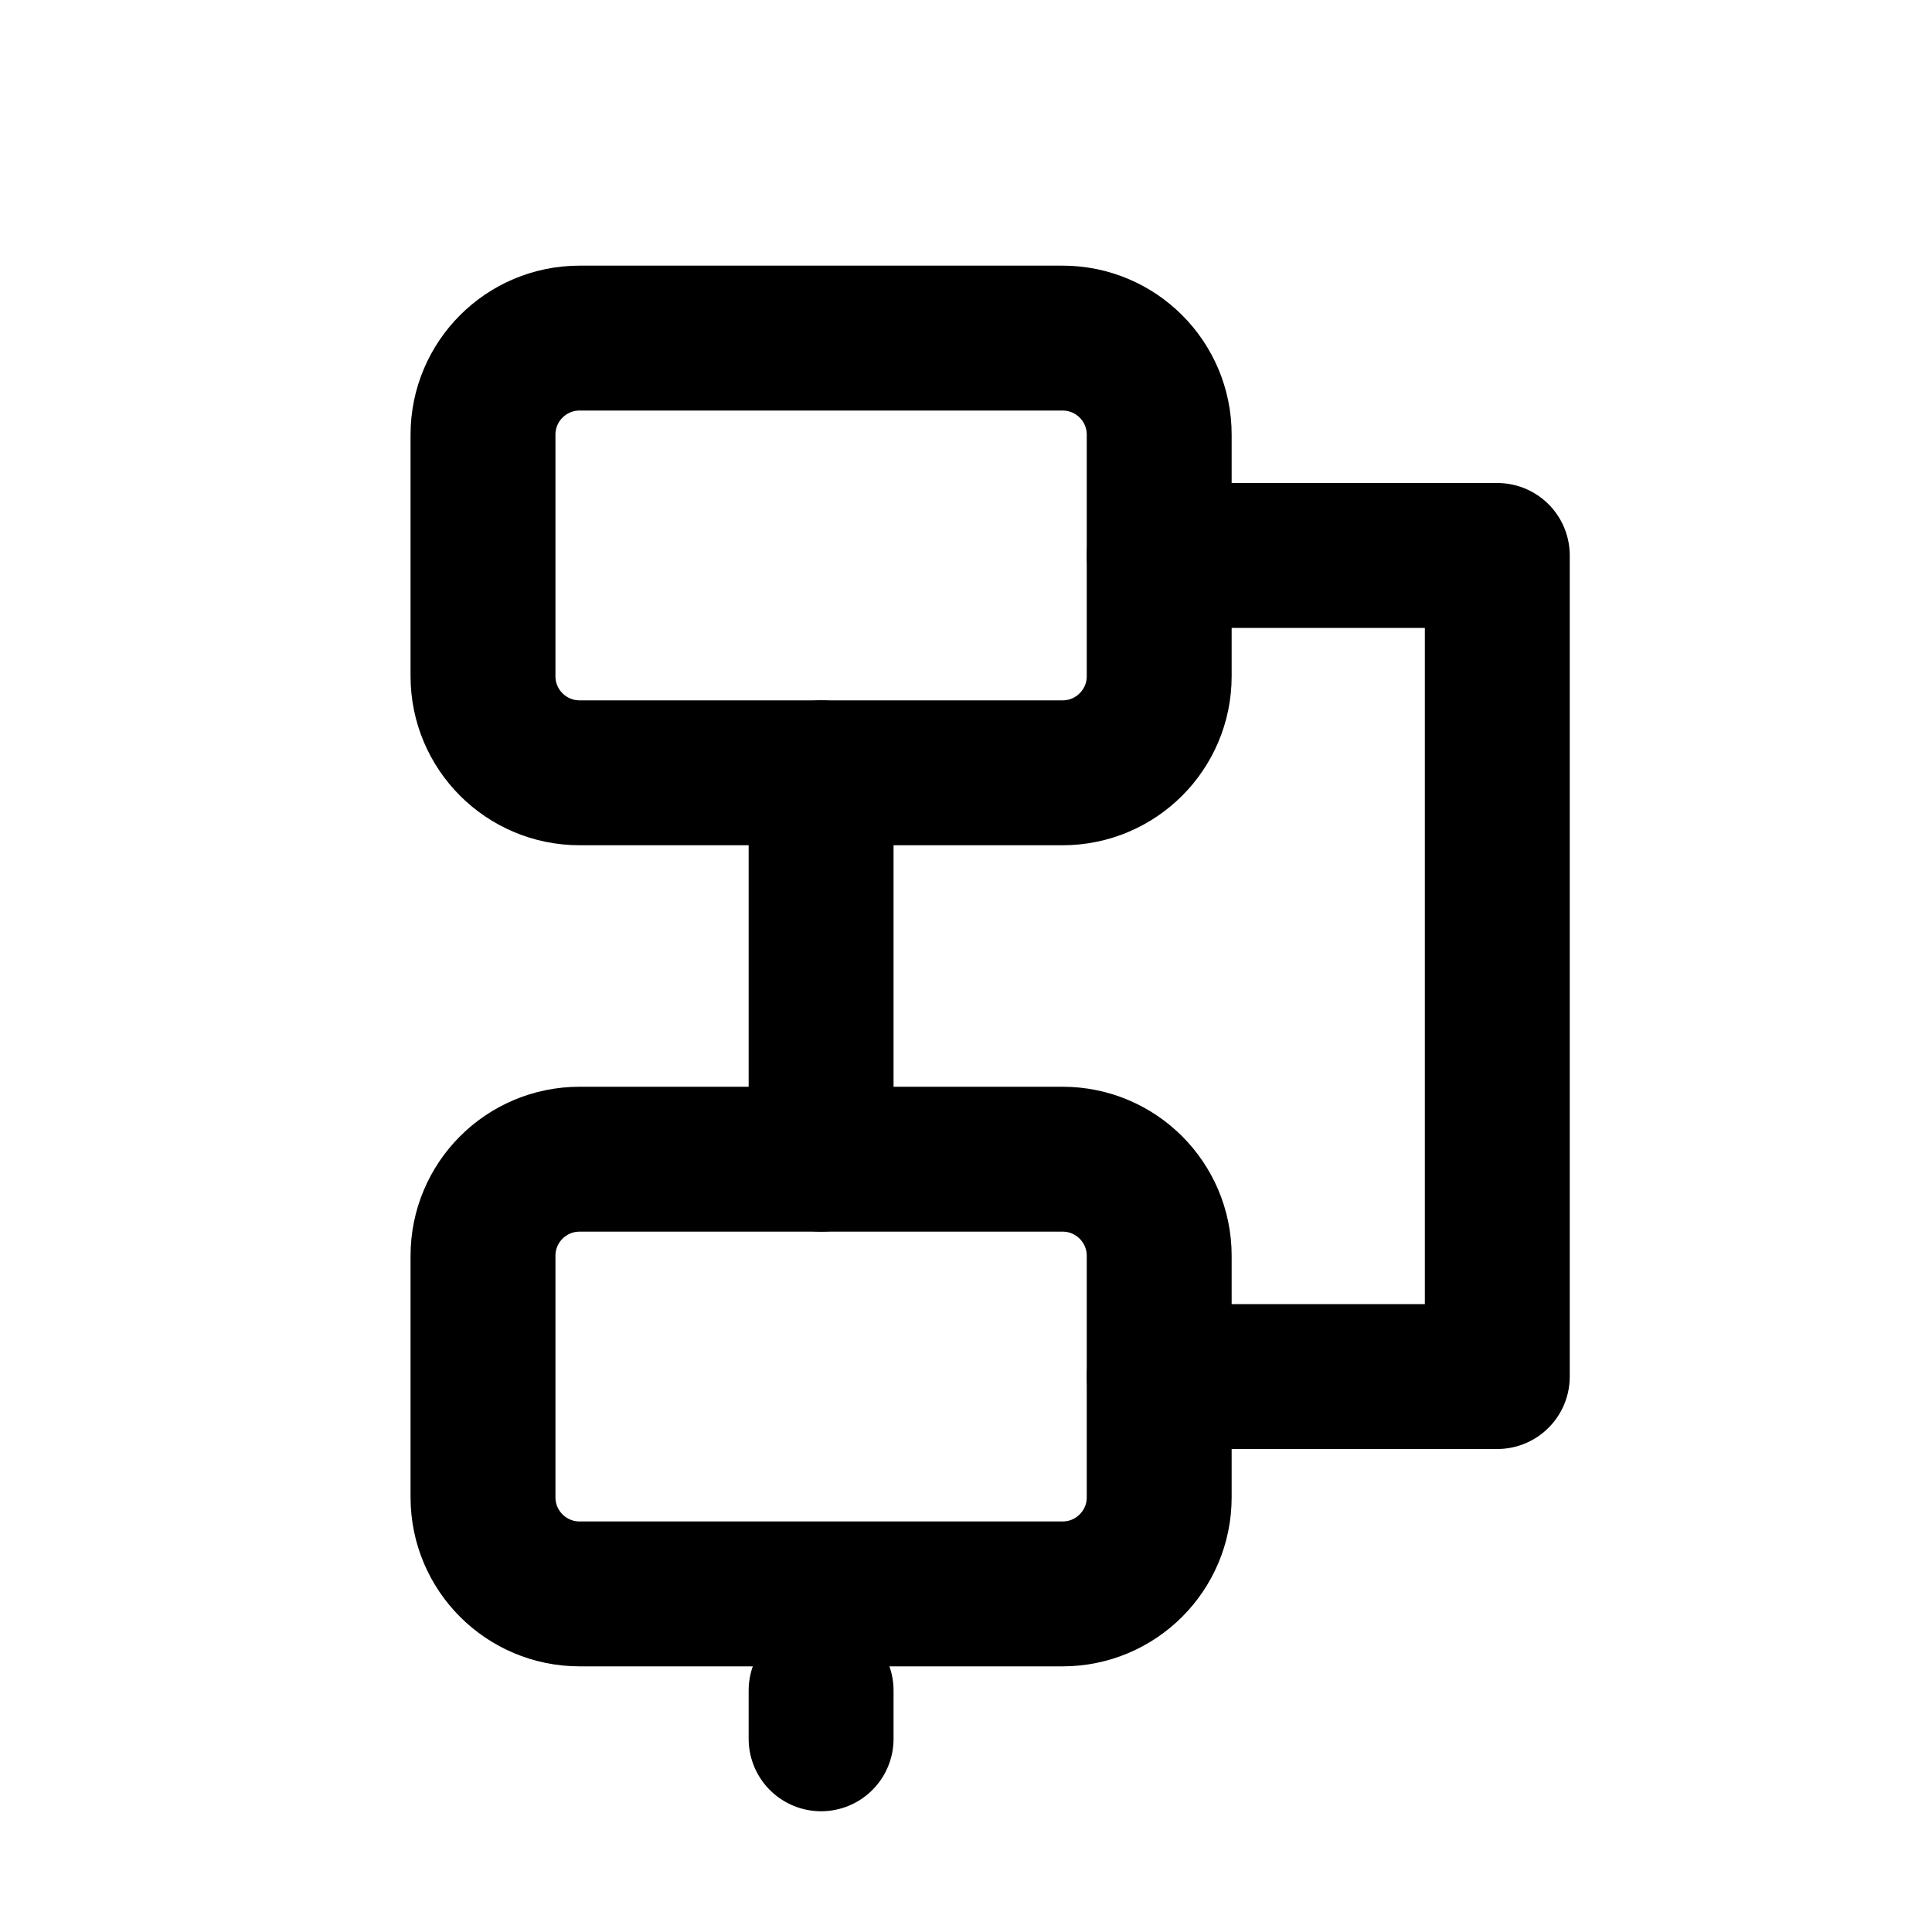
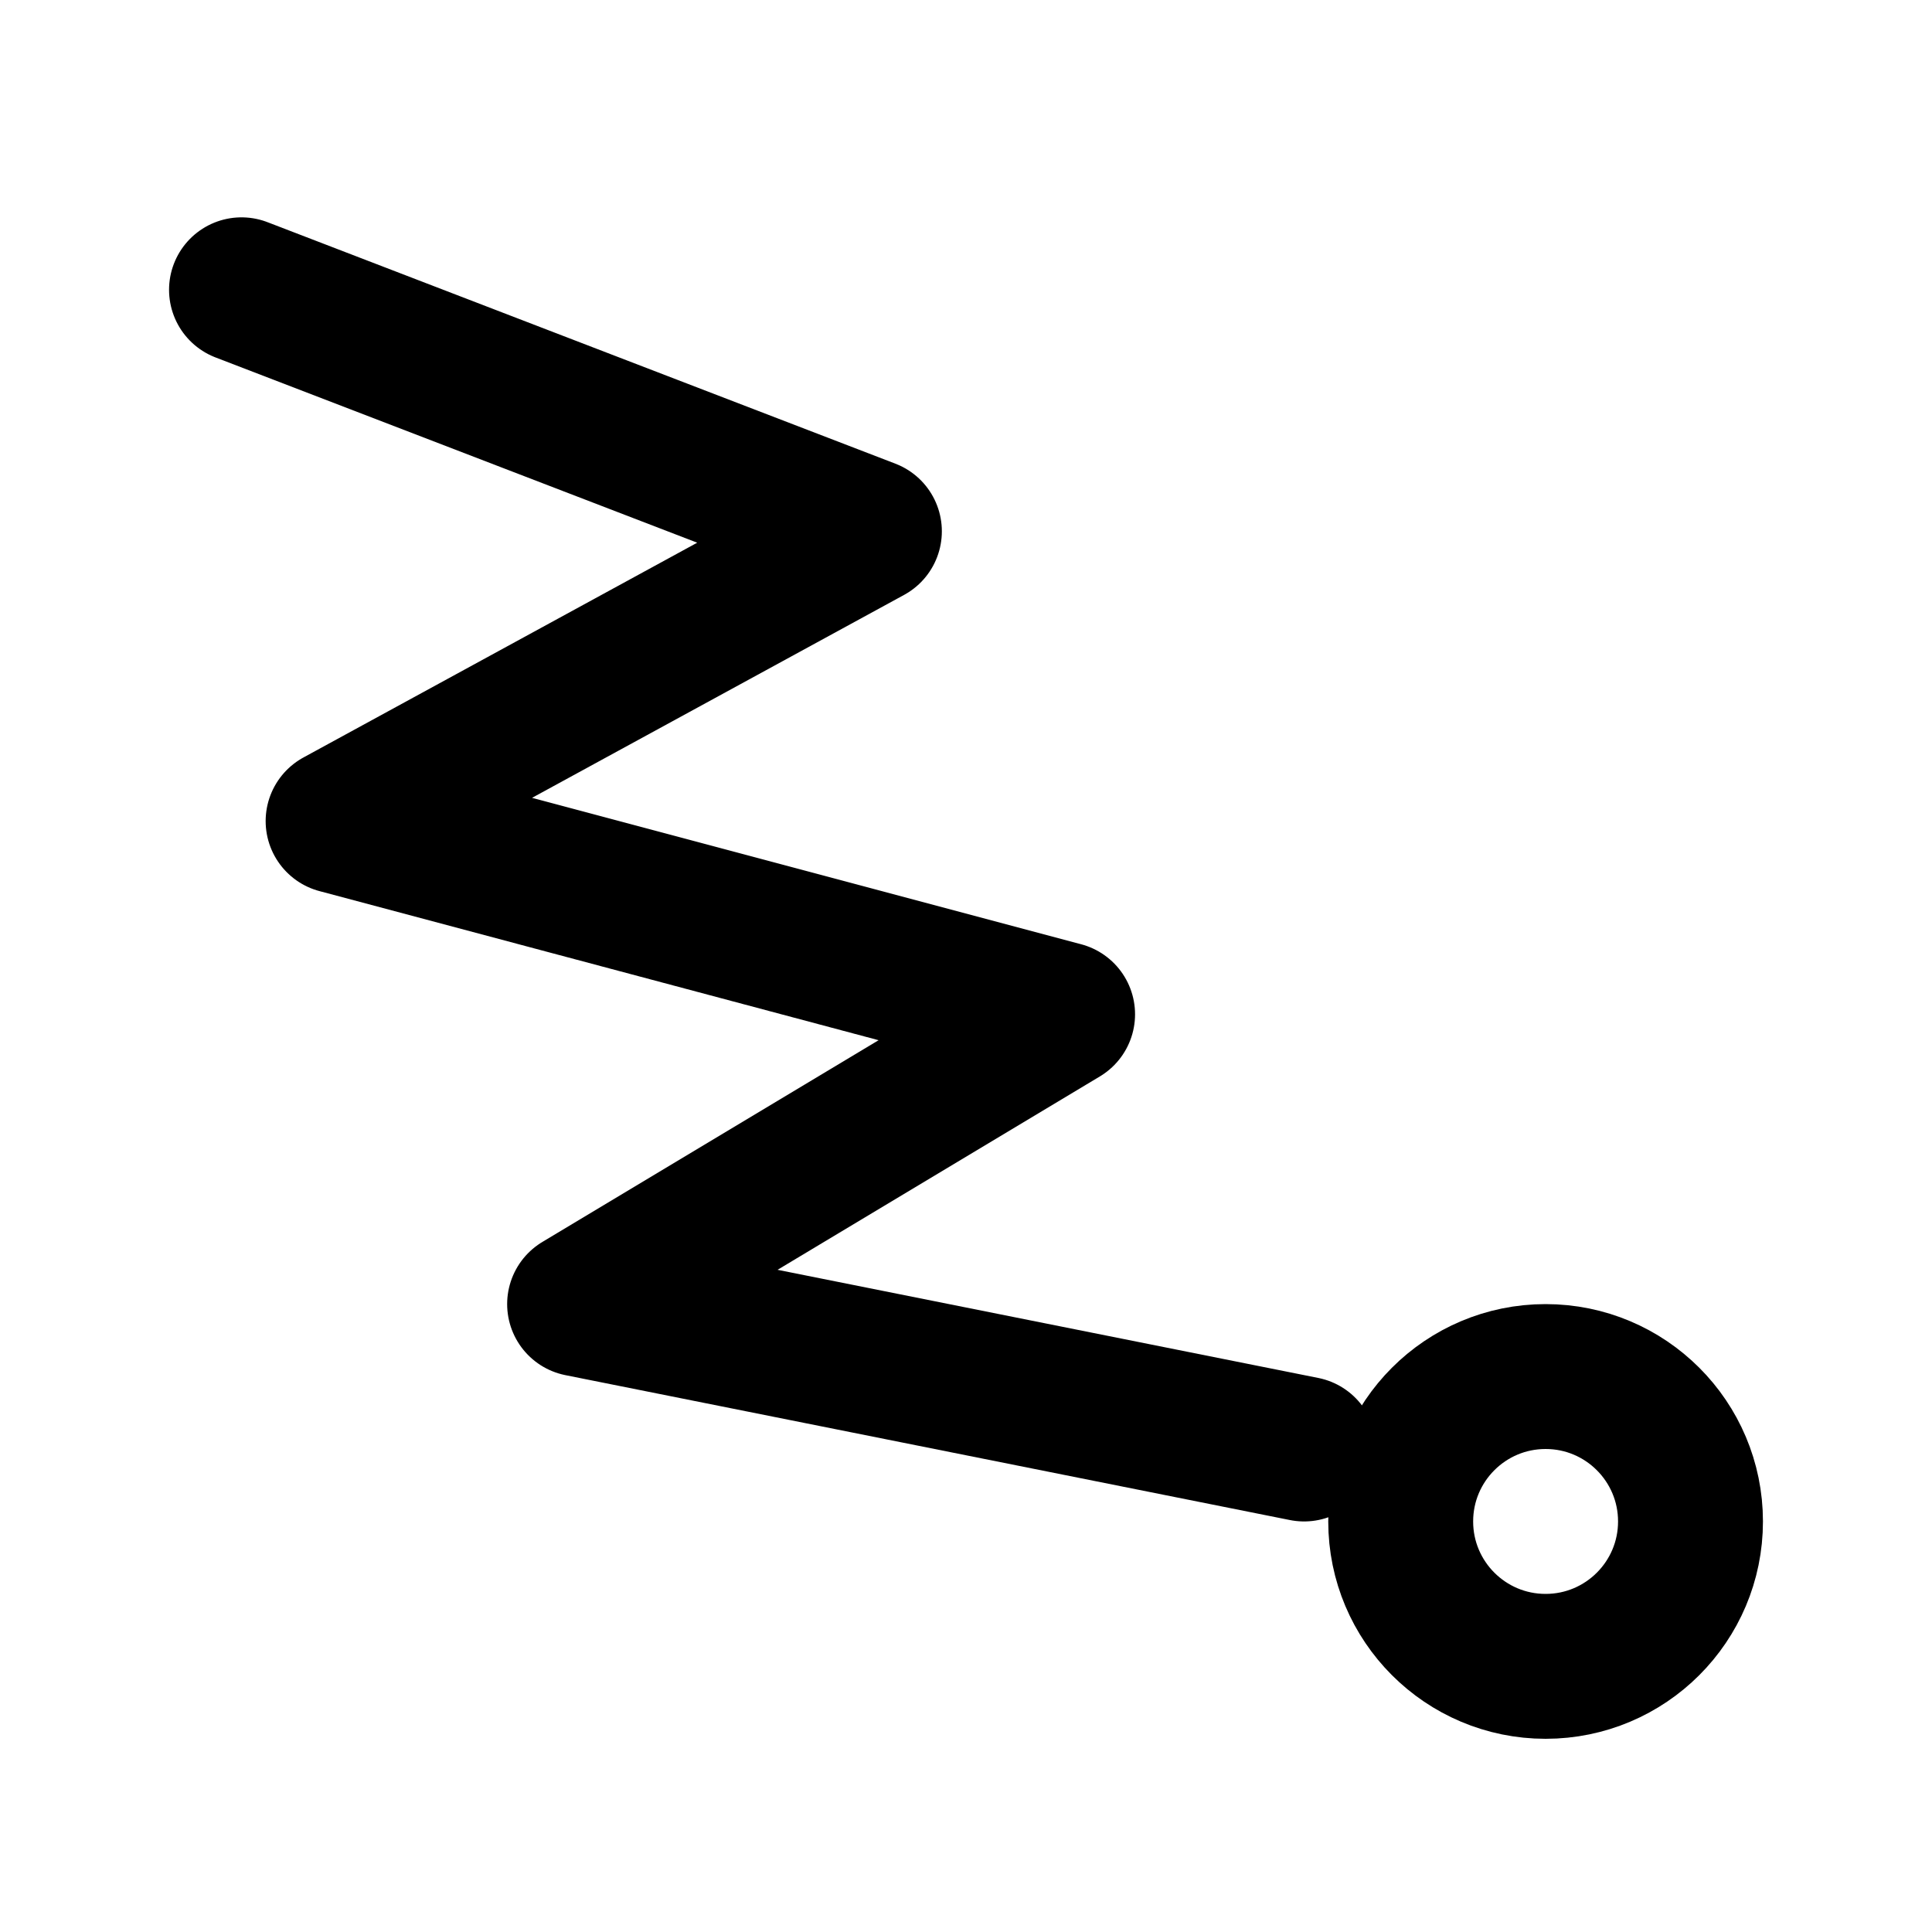
<svg xmlns="http://www.w3.org/2000/svg" viewBox="0 0 20 20" fill="none" stroke="currentColor" stroke-width="1.5" stroke-linecap="round" stroke-linejoin="round">
-   <rect x="5" y="12" width="7" height="4.5" rx="1" />
-   <rect x="5" y="3.5" width="7" height="4.5" rx="1" />
-   <path d="M8.5 12V8M8.5 17.5v.5M12 14.25h3.5V5.75H12" />
+   <path d="M2.5 3L9 5.5 3.5 8.5 11 10.5 6 13.5 13.5 15" />
+   <circle cx="16" cy="15.75" r="1.5" />
</svg>
